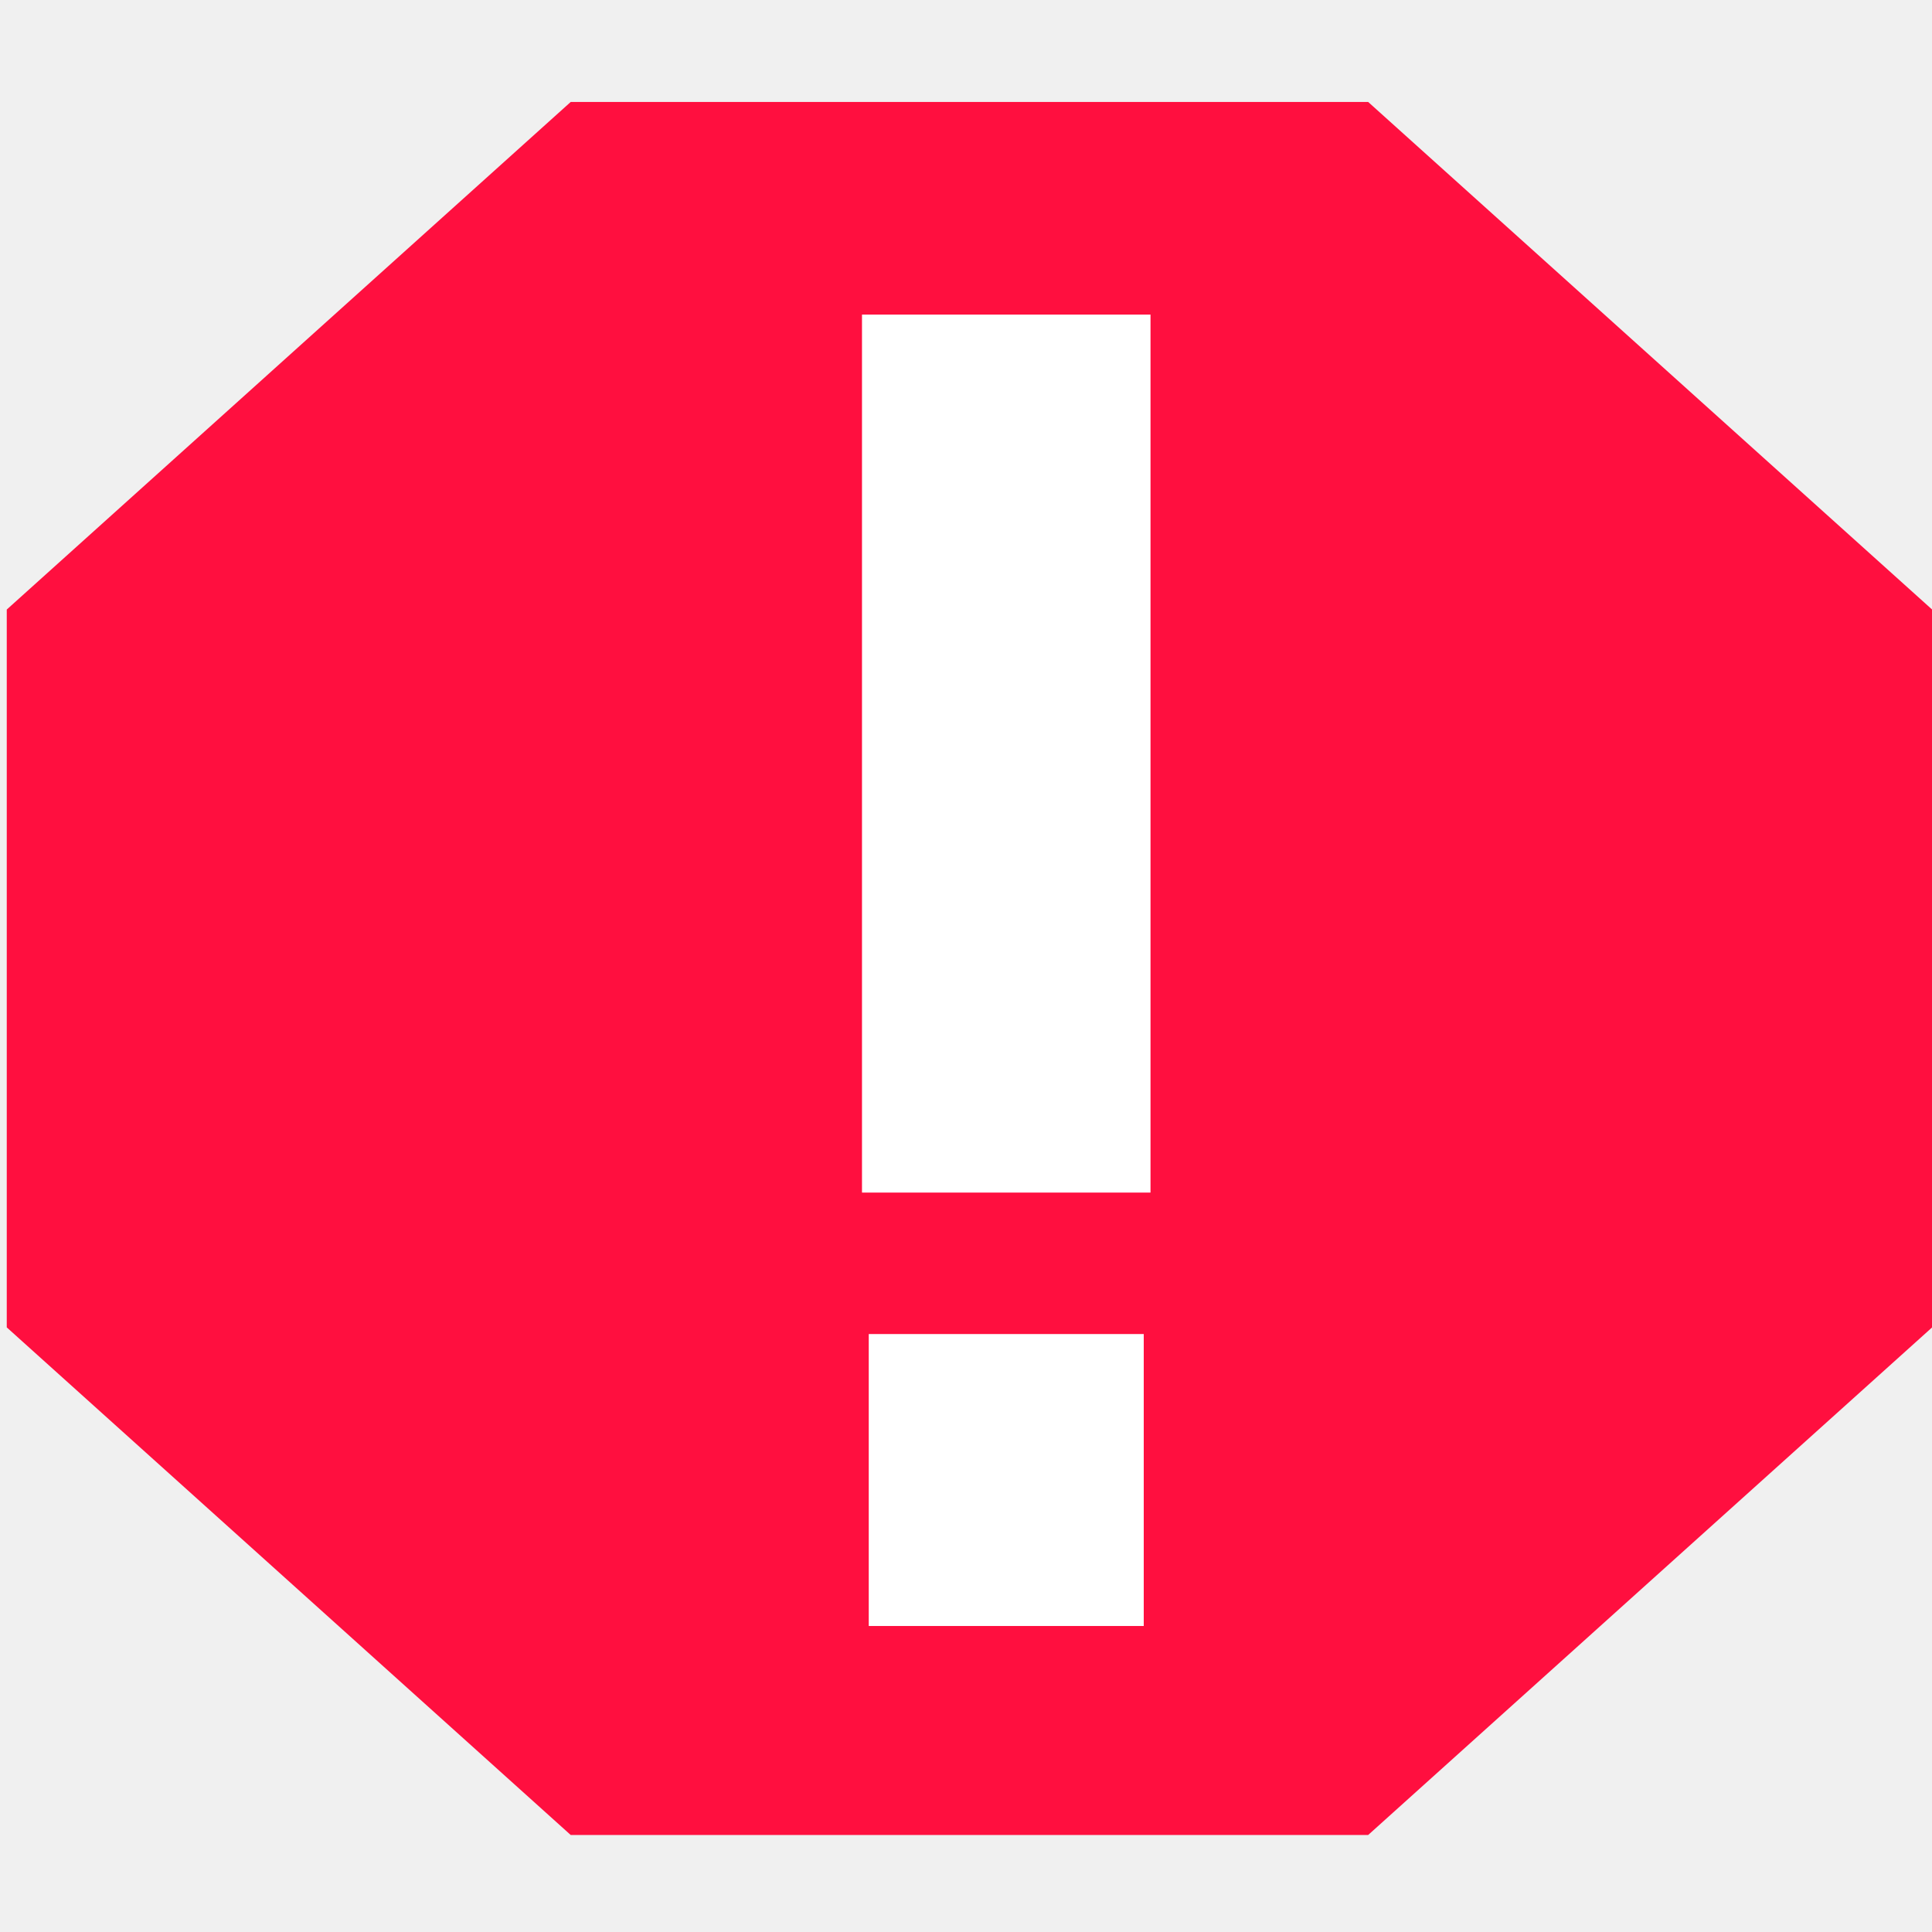
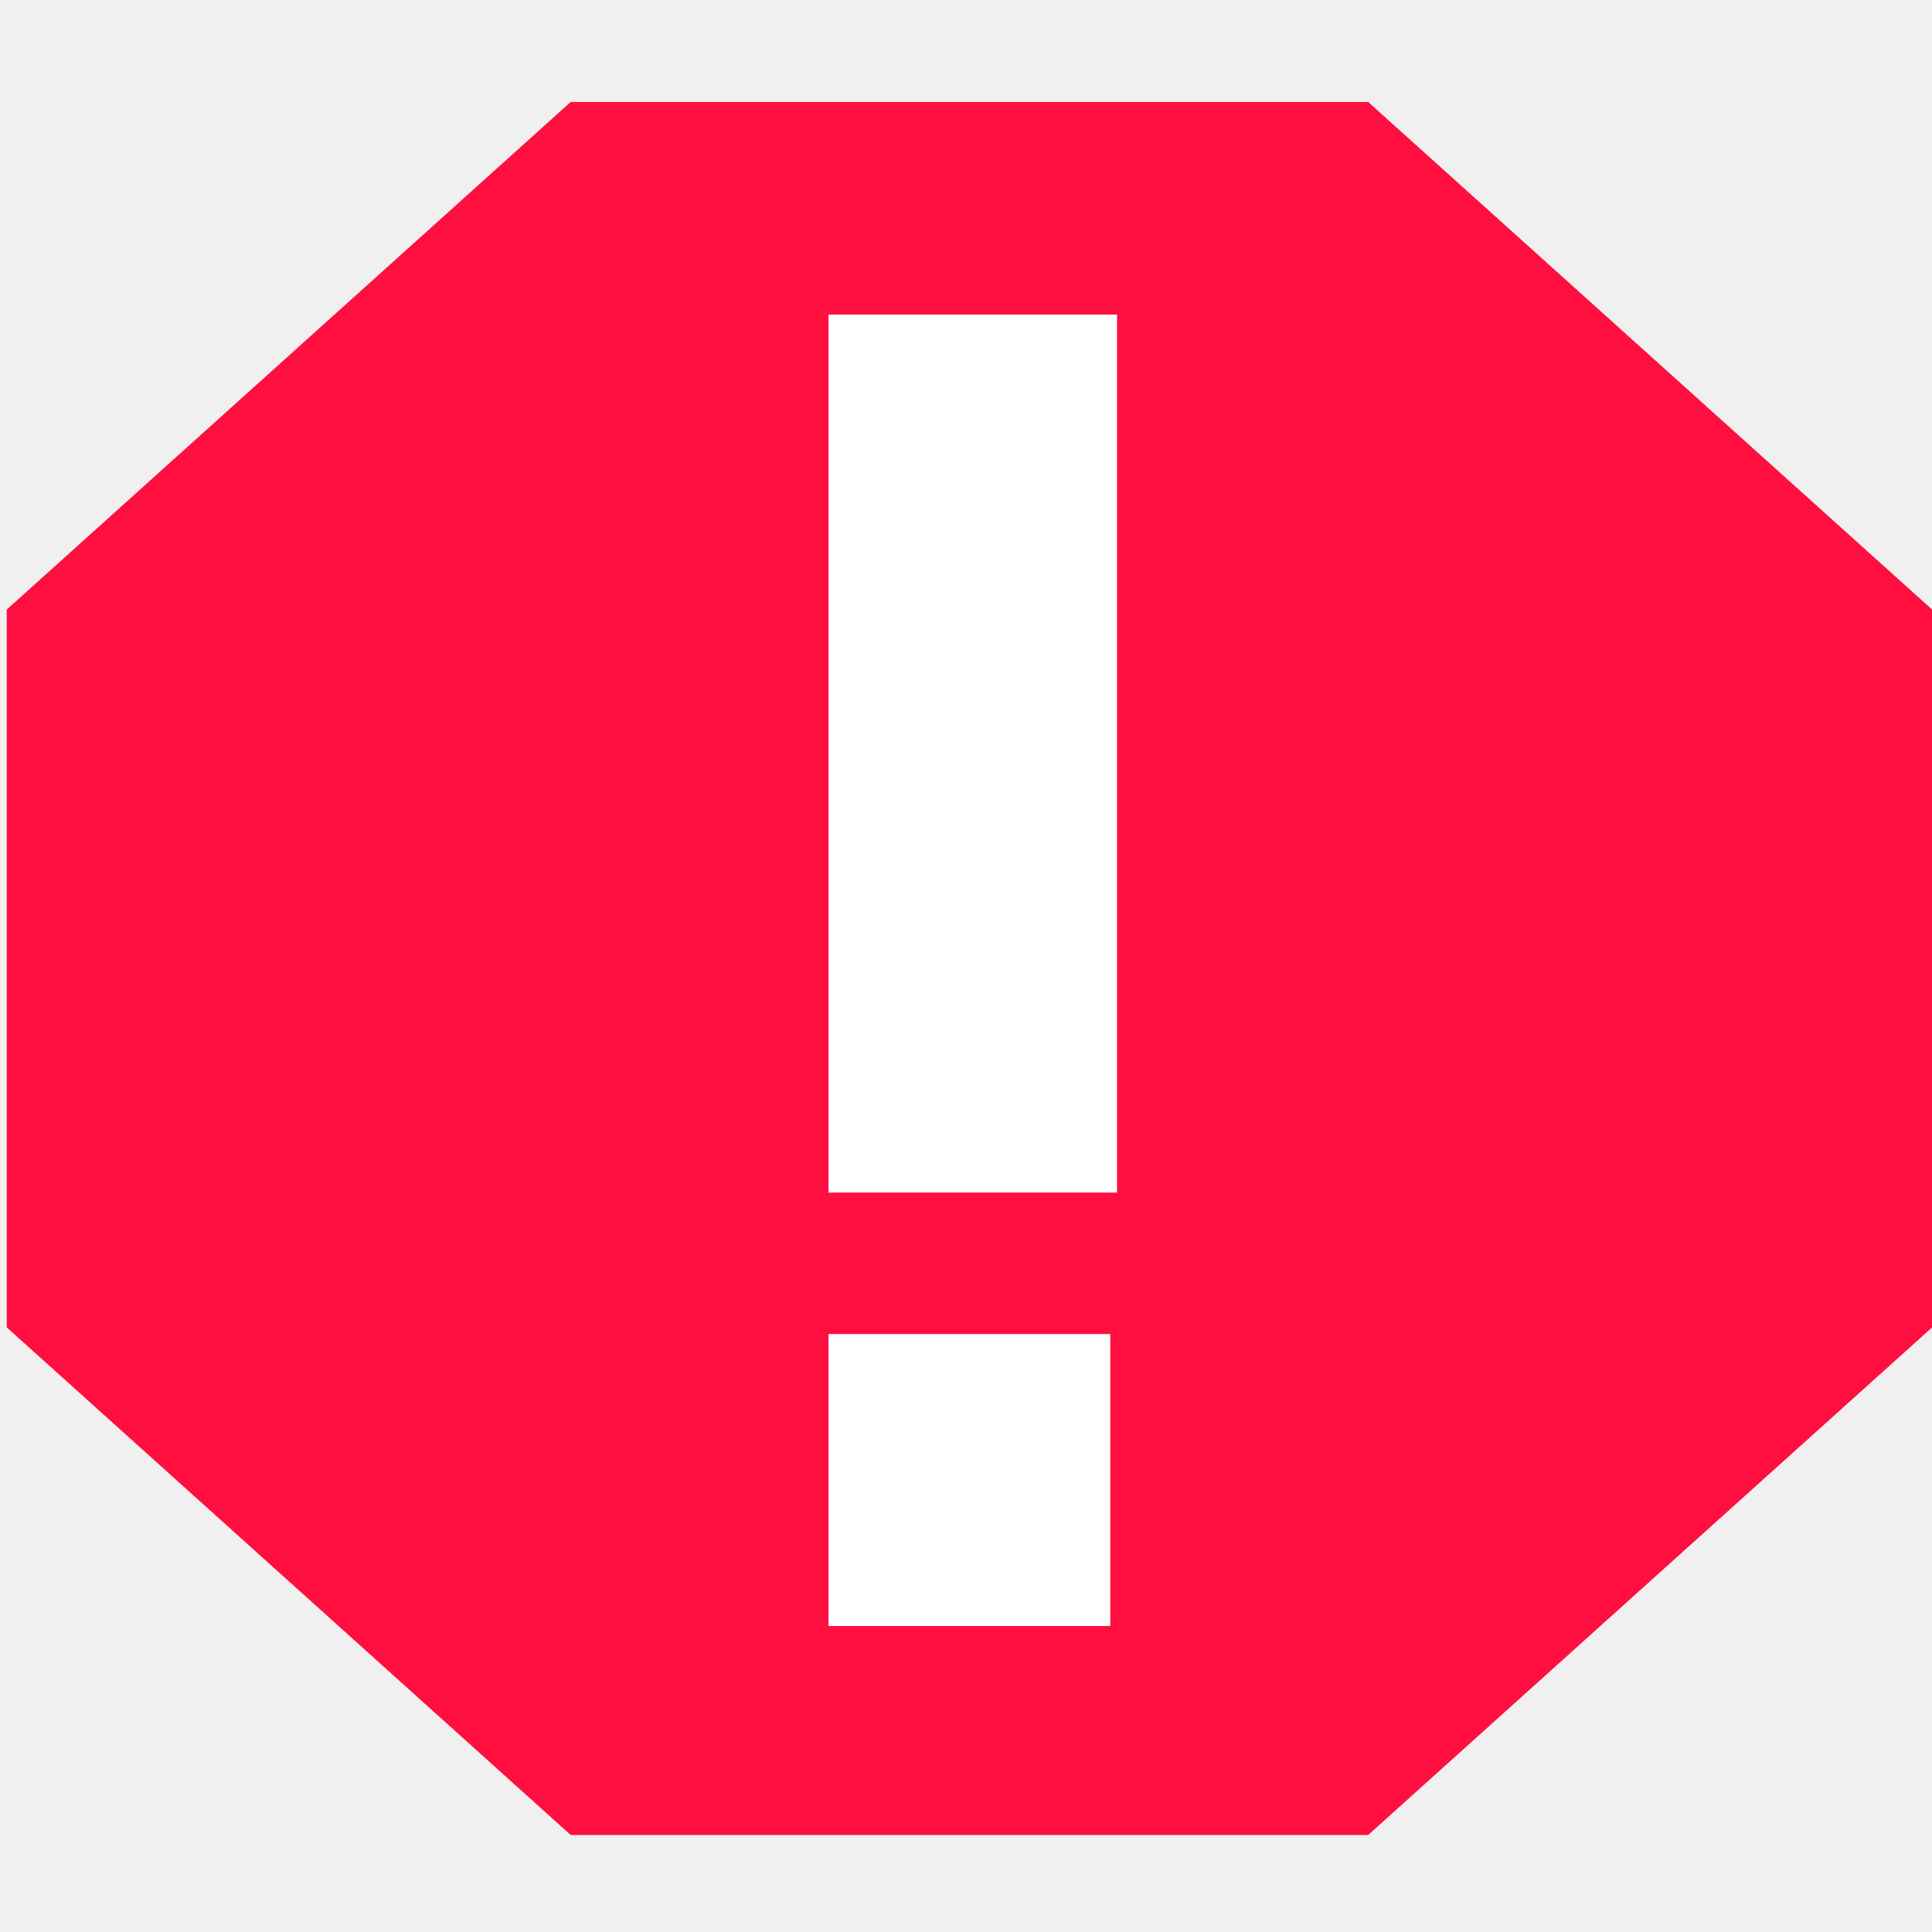
<svg xmlns="http://www.w3.org/2000/svg" width="18" height="18">
  <g>
    <rect height="4.25" width="4.25" y="-1" x="-1" fill="none" id="canvas_background" />
  </g>
  <g>
    <path d="m0.063,5.679l5.254,-4.729l7.43,0l5.254,4.729l0,6.688l-5.254,4.729l-7.43,0l-5.254,-4.729l0,-6.688z" stroke-width="1.5" fill="#ff0f3f" id="svg_1" />
    <text xml:space="preserve" y="-5.42" x="-26.094" text-anchor="start" stroke-width="0" stroke-opacity="null" stroke="null" fill-opacity="null" fill="#ffffff" font-size="24px" font-family="Helvetica,Arial,sans-serif" id="svg_3">!</text>
-     <rect height="6.68" width="1.188" y="3.681" x="8.781" stroke-width="1.5" stroke="#ffffff" fill="#ffffff" id="svg_5" />
-     <rect height="1.22" width="1.062" y="13.179" x="8.844" stroke-width="1.5" stroke="#ffffff" fill="#ffffff" id="svg_6" />
+     <rect height="6.68" width="1.188" y="3.681" x="8.469" stroke-width="1.5" stroke="#ffffff" fill="#ffffff" id="svg_5" />
+     <rect height="1.22" width="1.125" y="13.179" x="8.469" stroke-width="1.5" stroke="#ffffff" fill="#ffffff" id="svg_6" />
  </g>
</svg>
